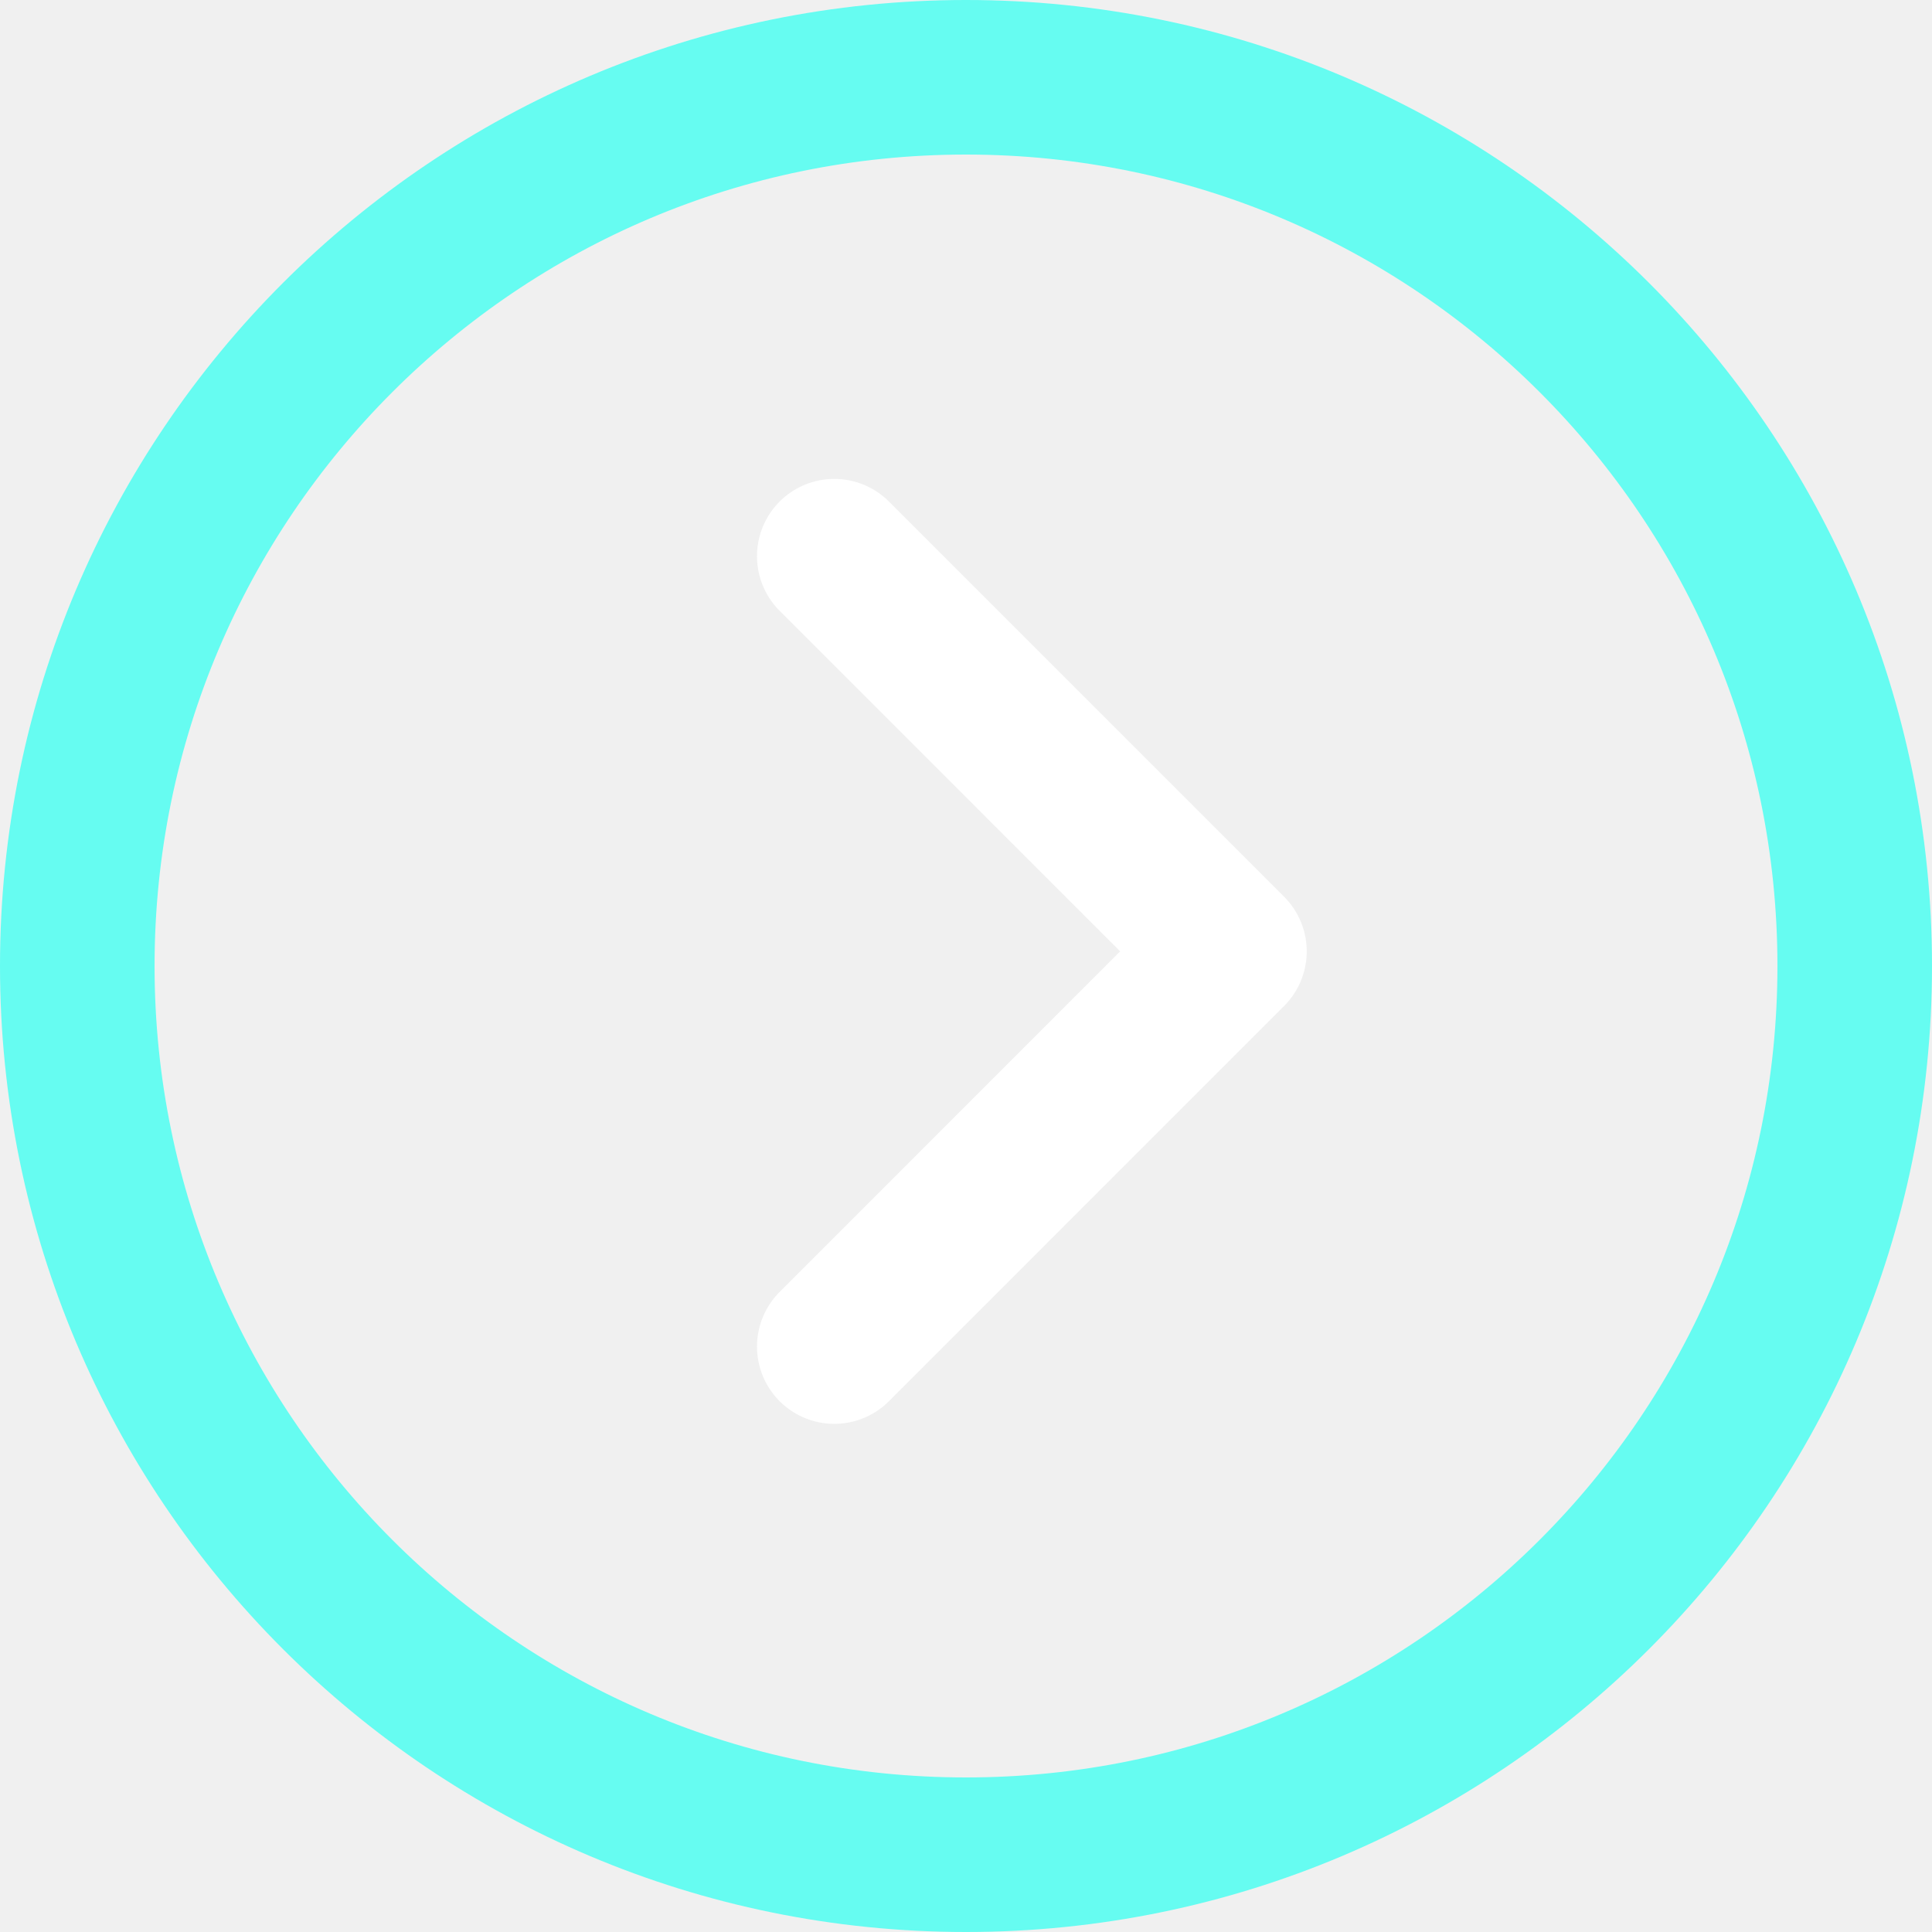
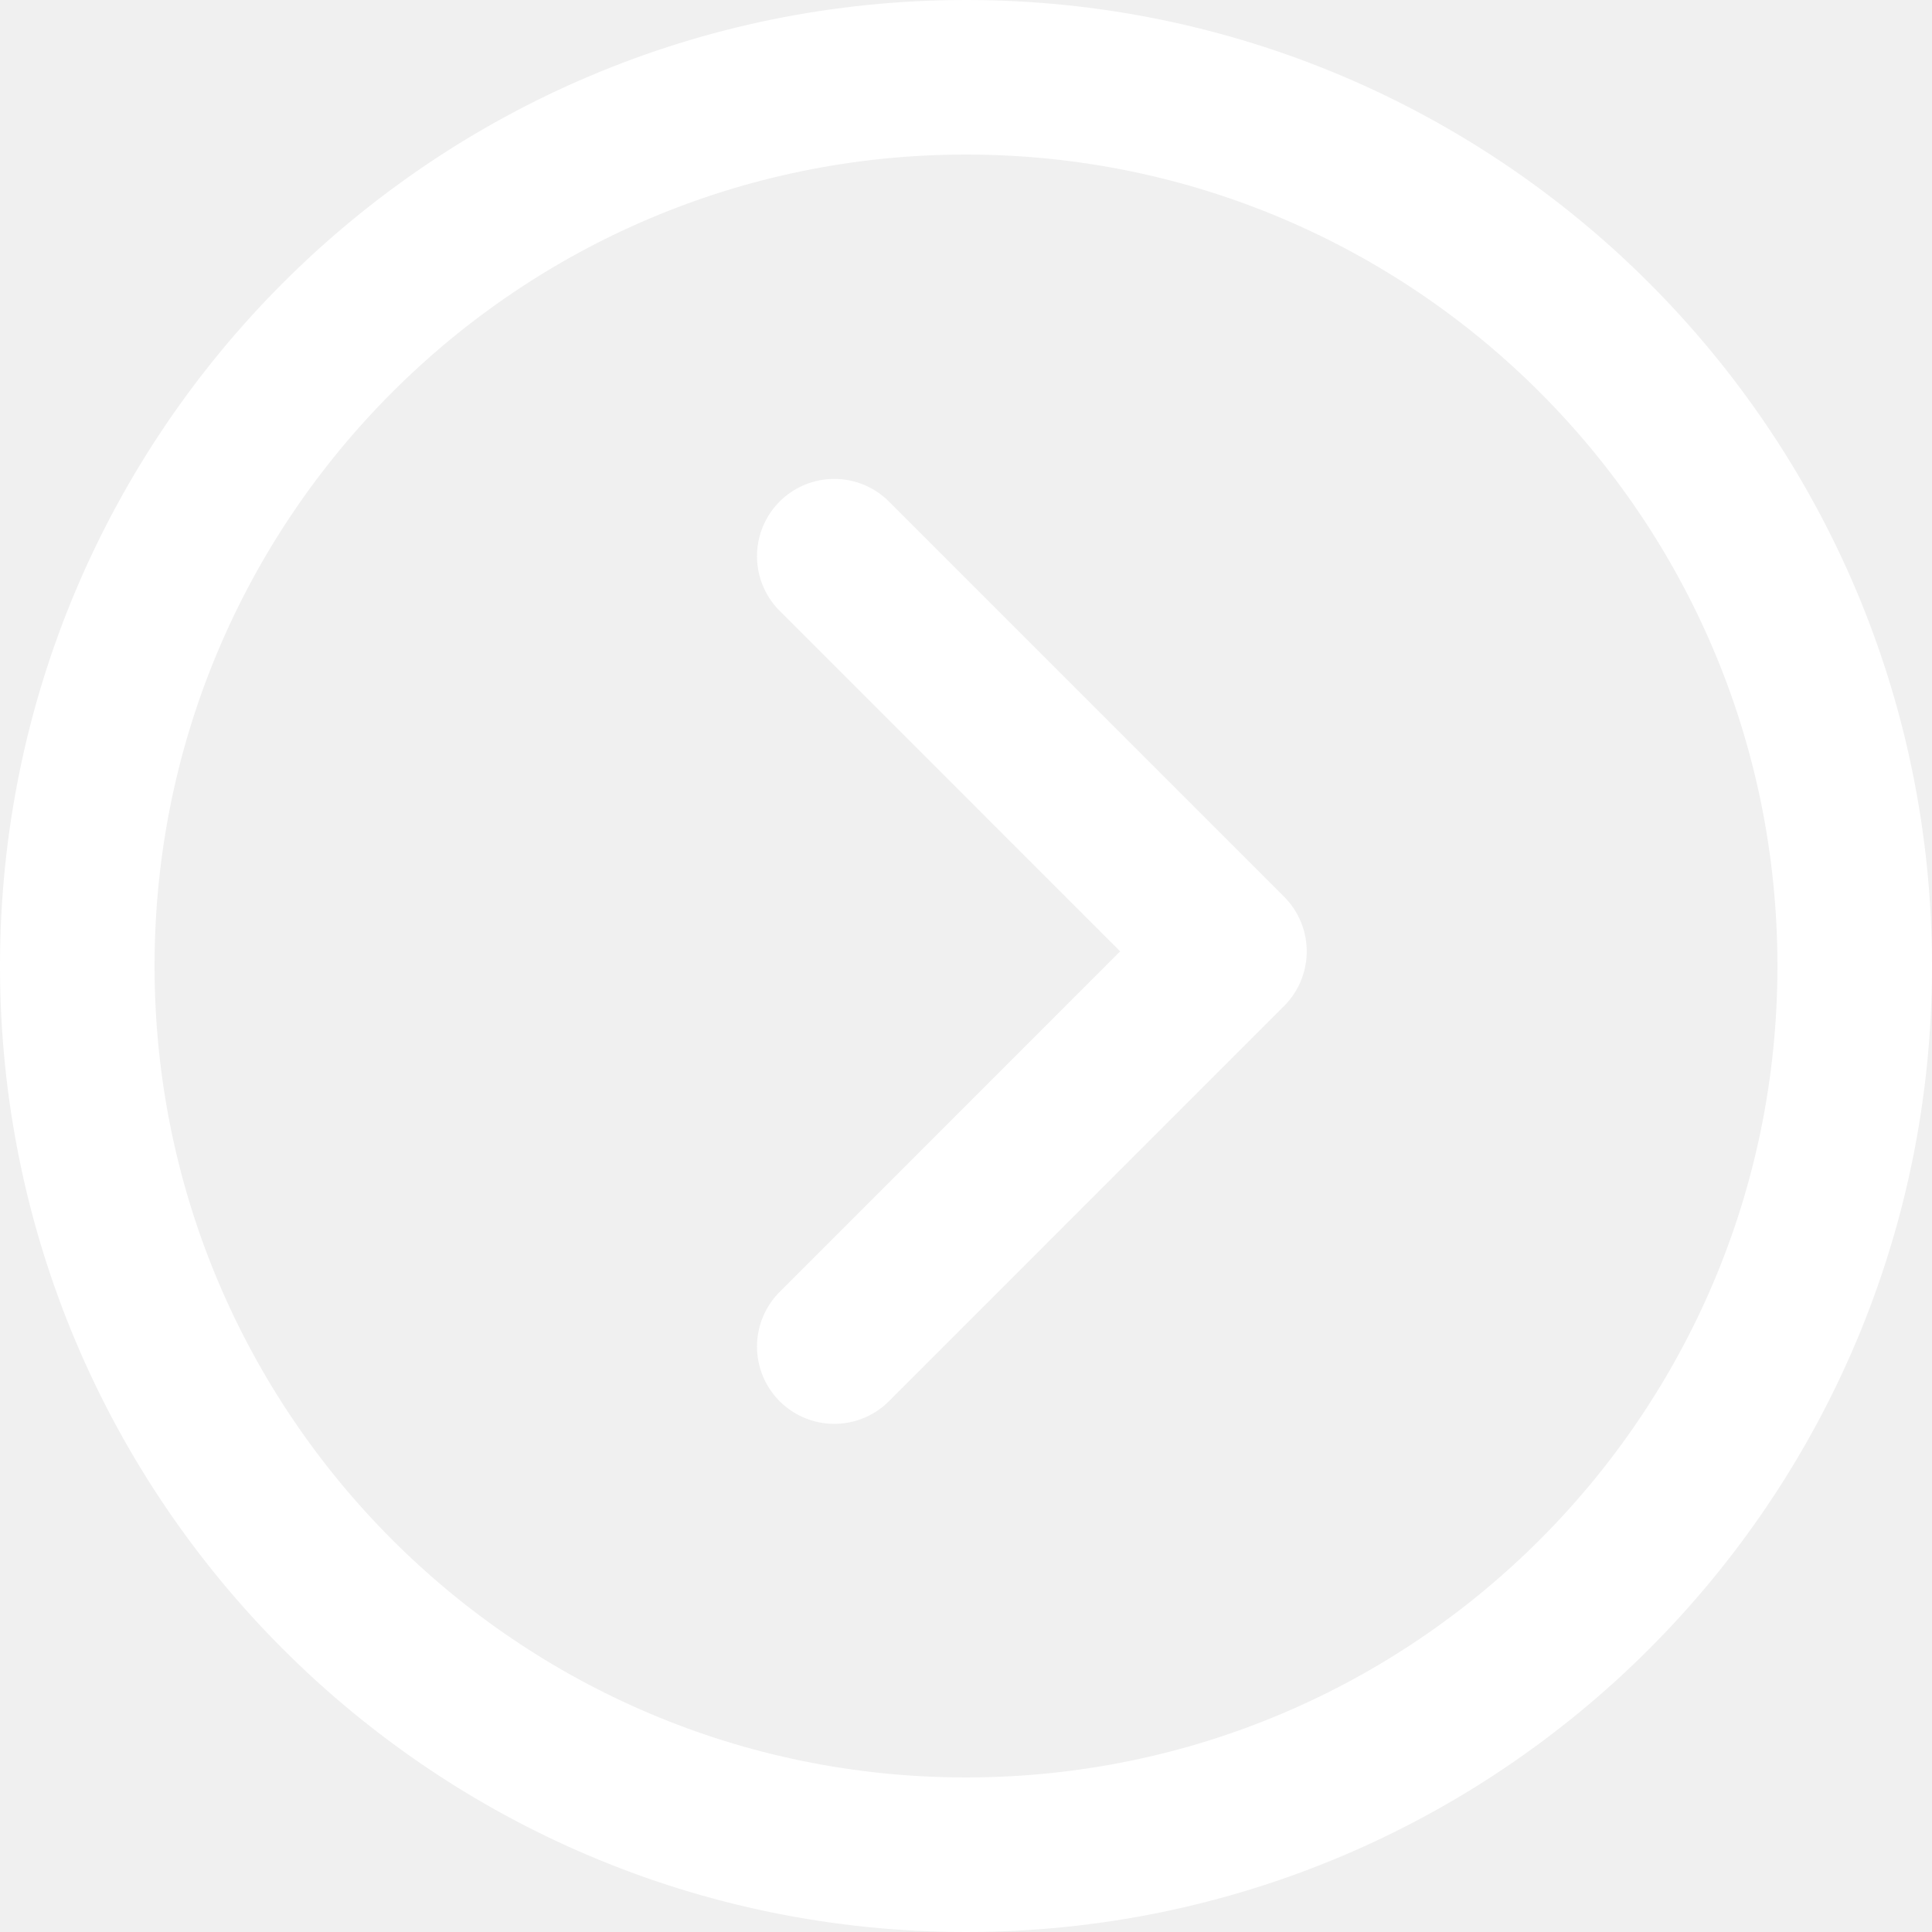
<svg xmlns="http://www.w3.org/2000/svg" width="50" height="50" viewBox="0 0 50 50" fill="none">
-   <circle cx="25" cy="25" r="23" transform="rotate(-180 25 25)" stroke="#66FCF1" stroke-width="4" />
+   <circle cx="25" cy="25" r="23" transform="rotate(-180 25 25)" stroke="white" stroke-width="4" />
  <path d="M21.591 14.394L31.818 24.621L21.591 34.849" stroke="white" stroke-width="4" stroke-linecap="round" stroke-linejoin="round" />
</svg>
